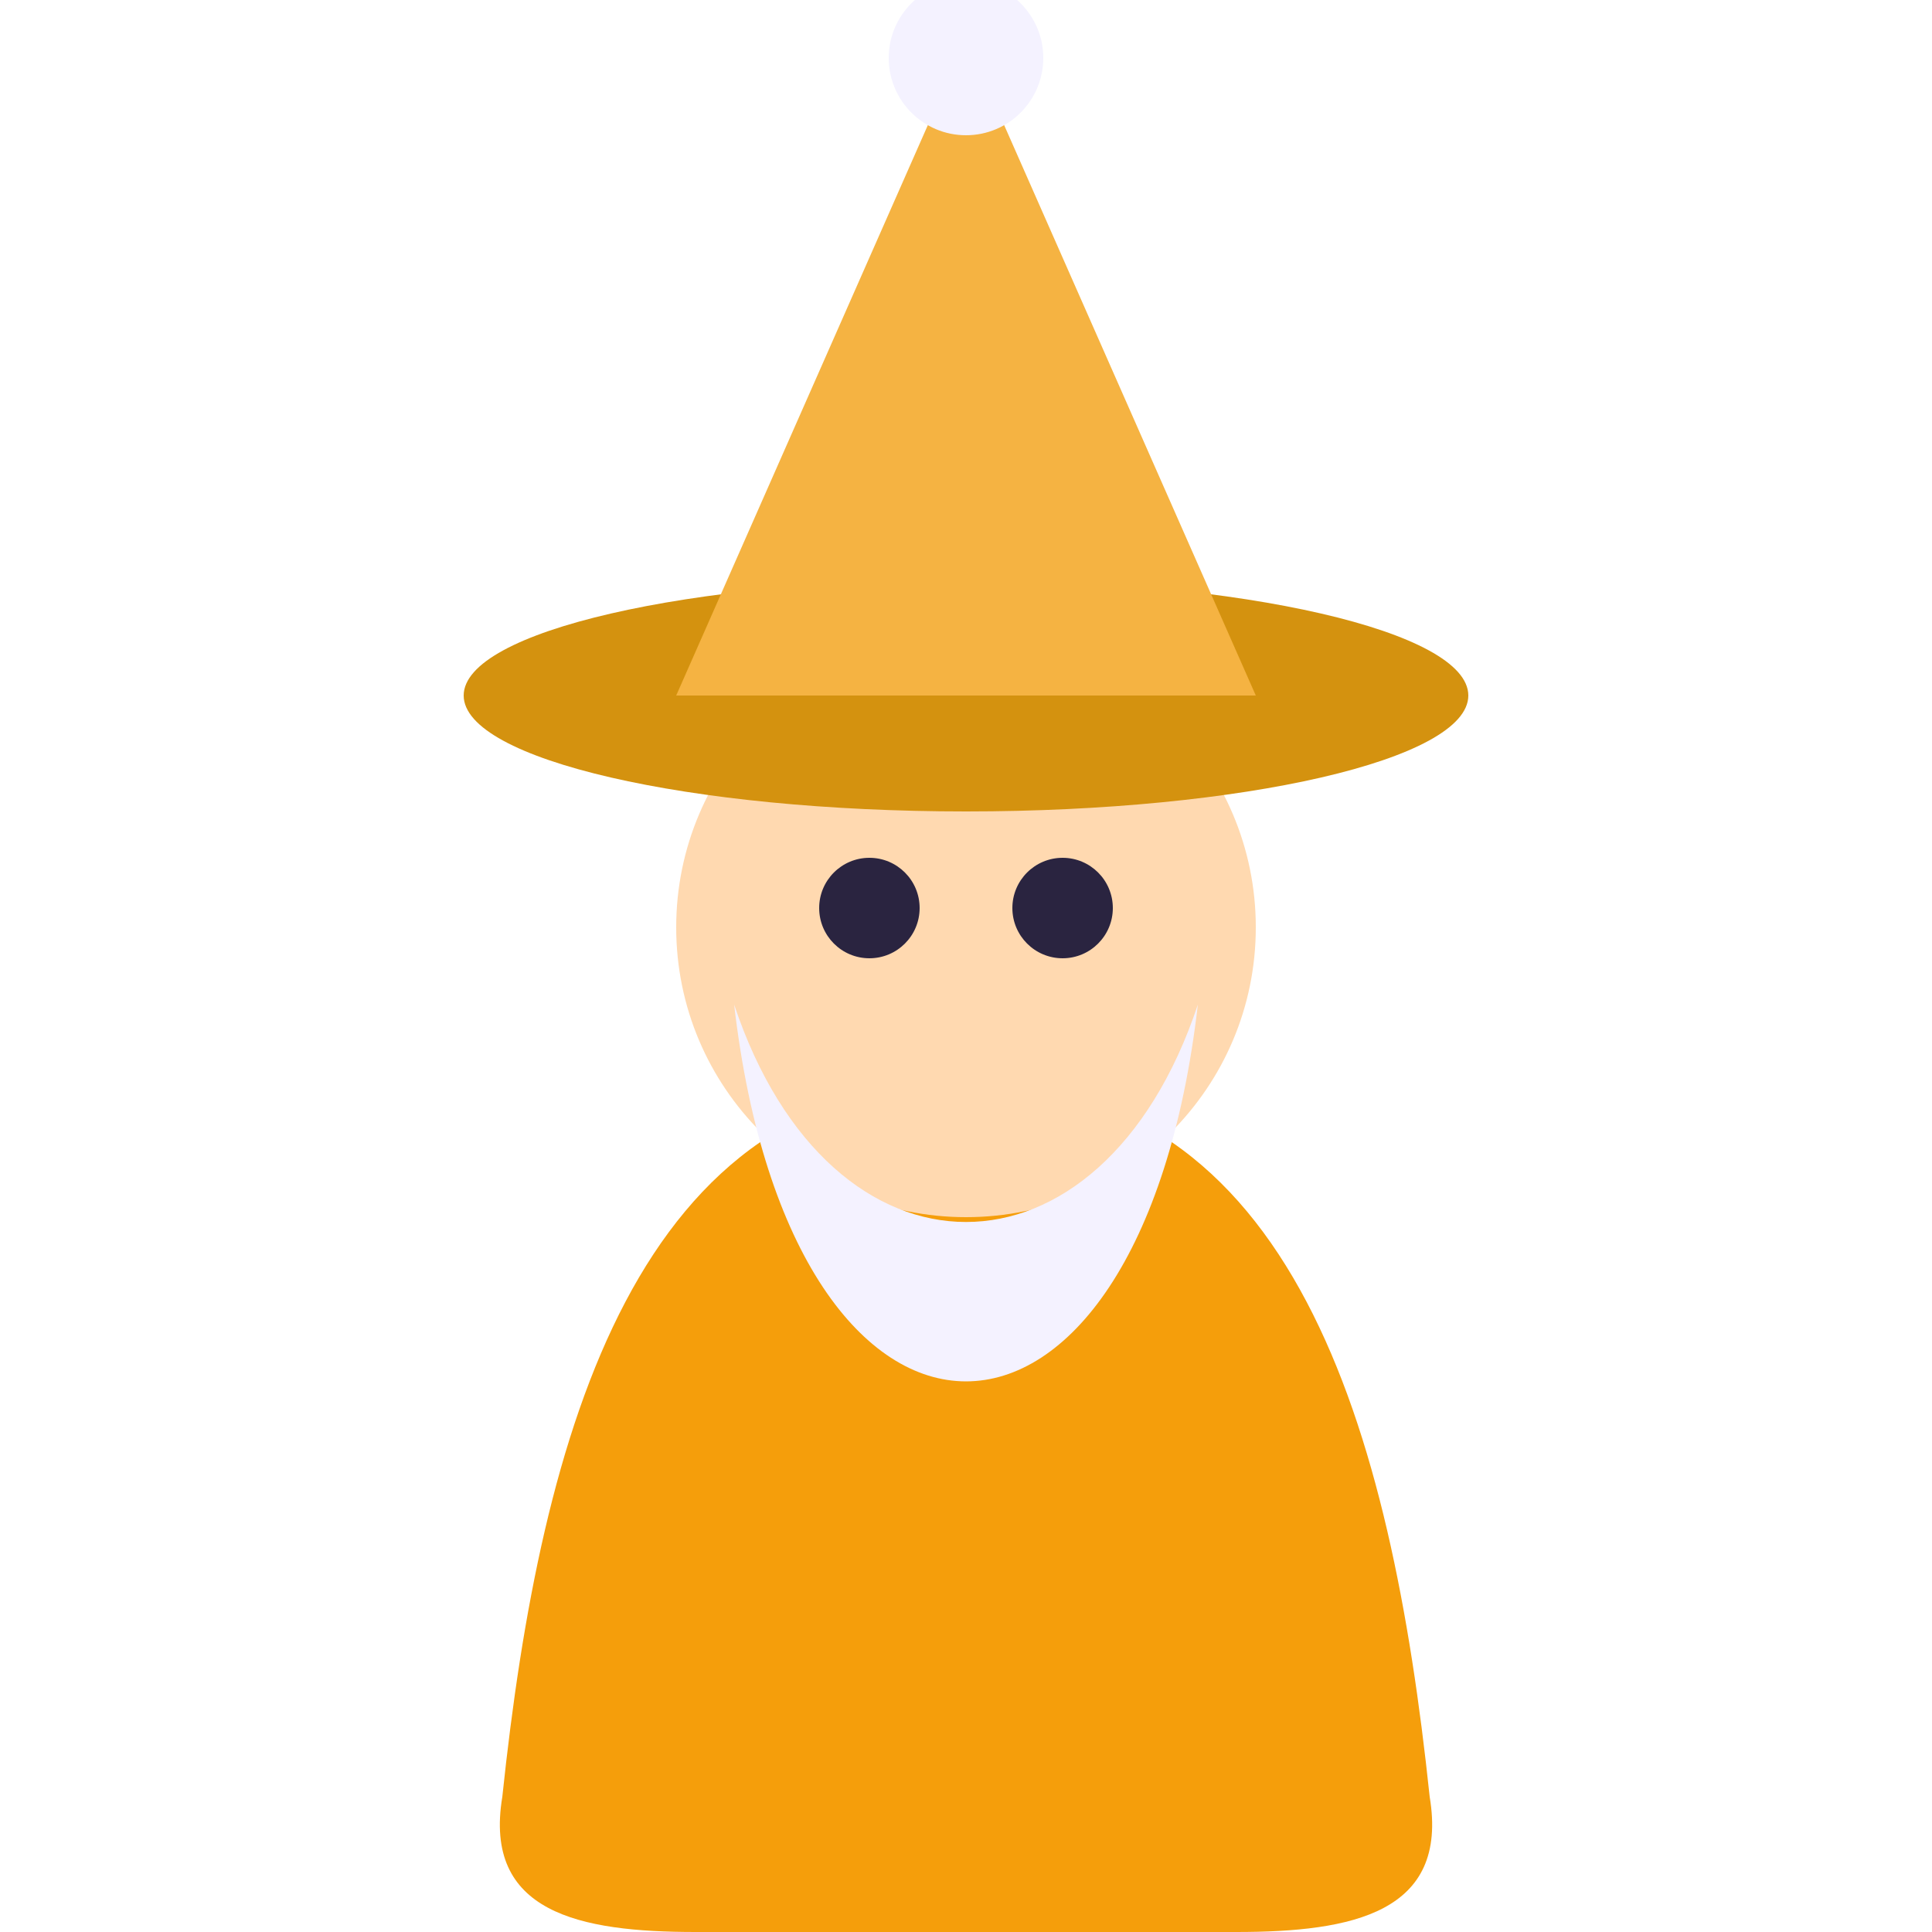
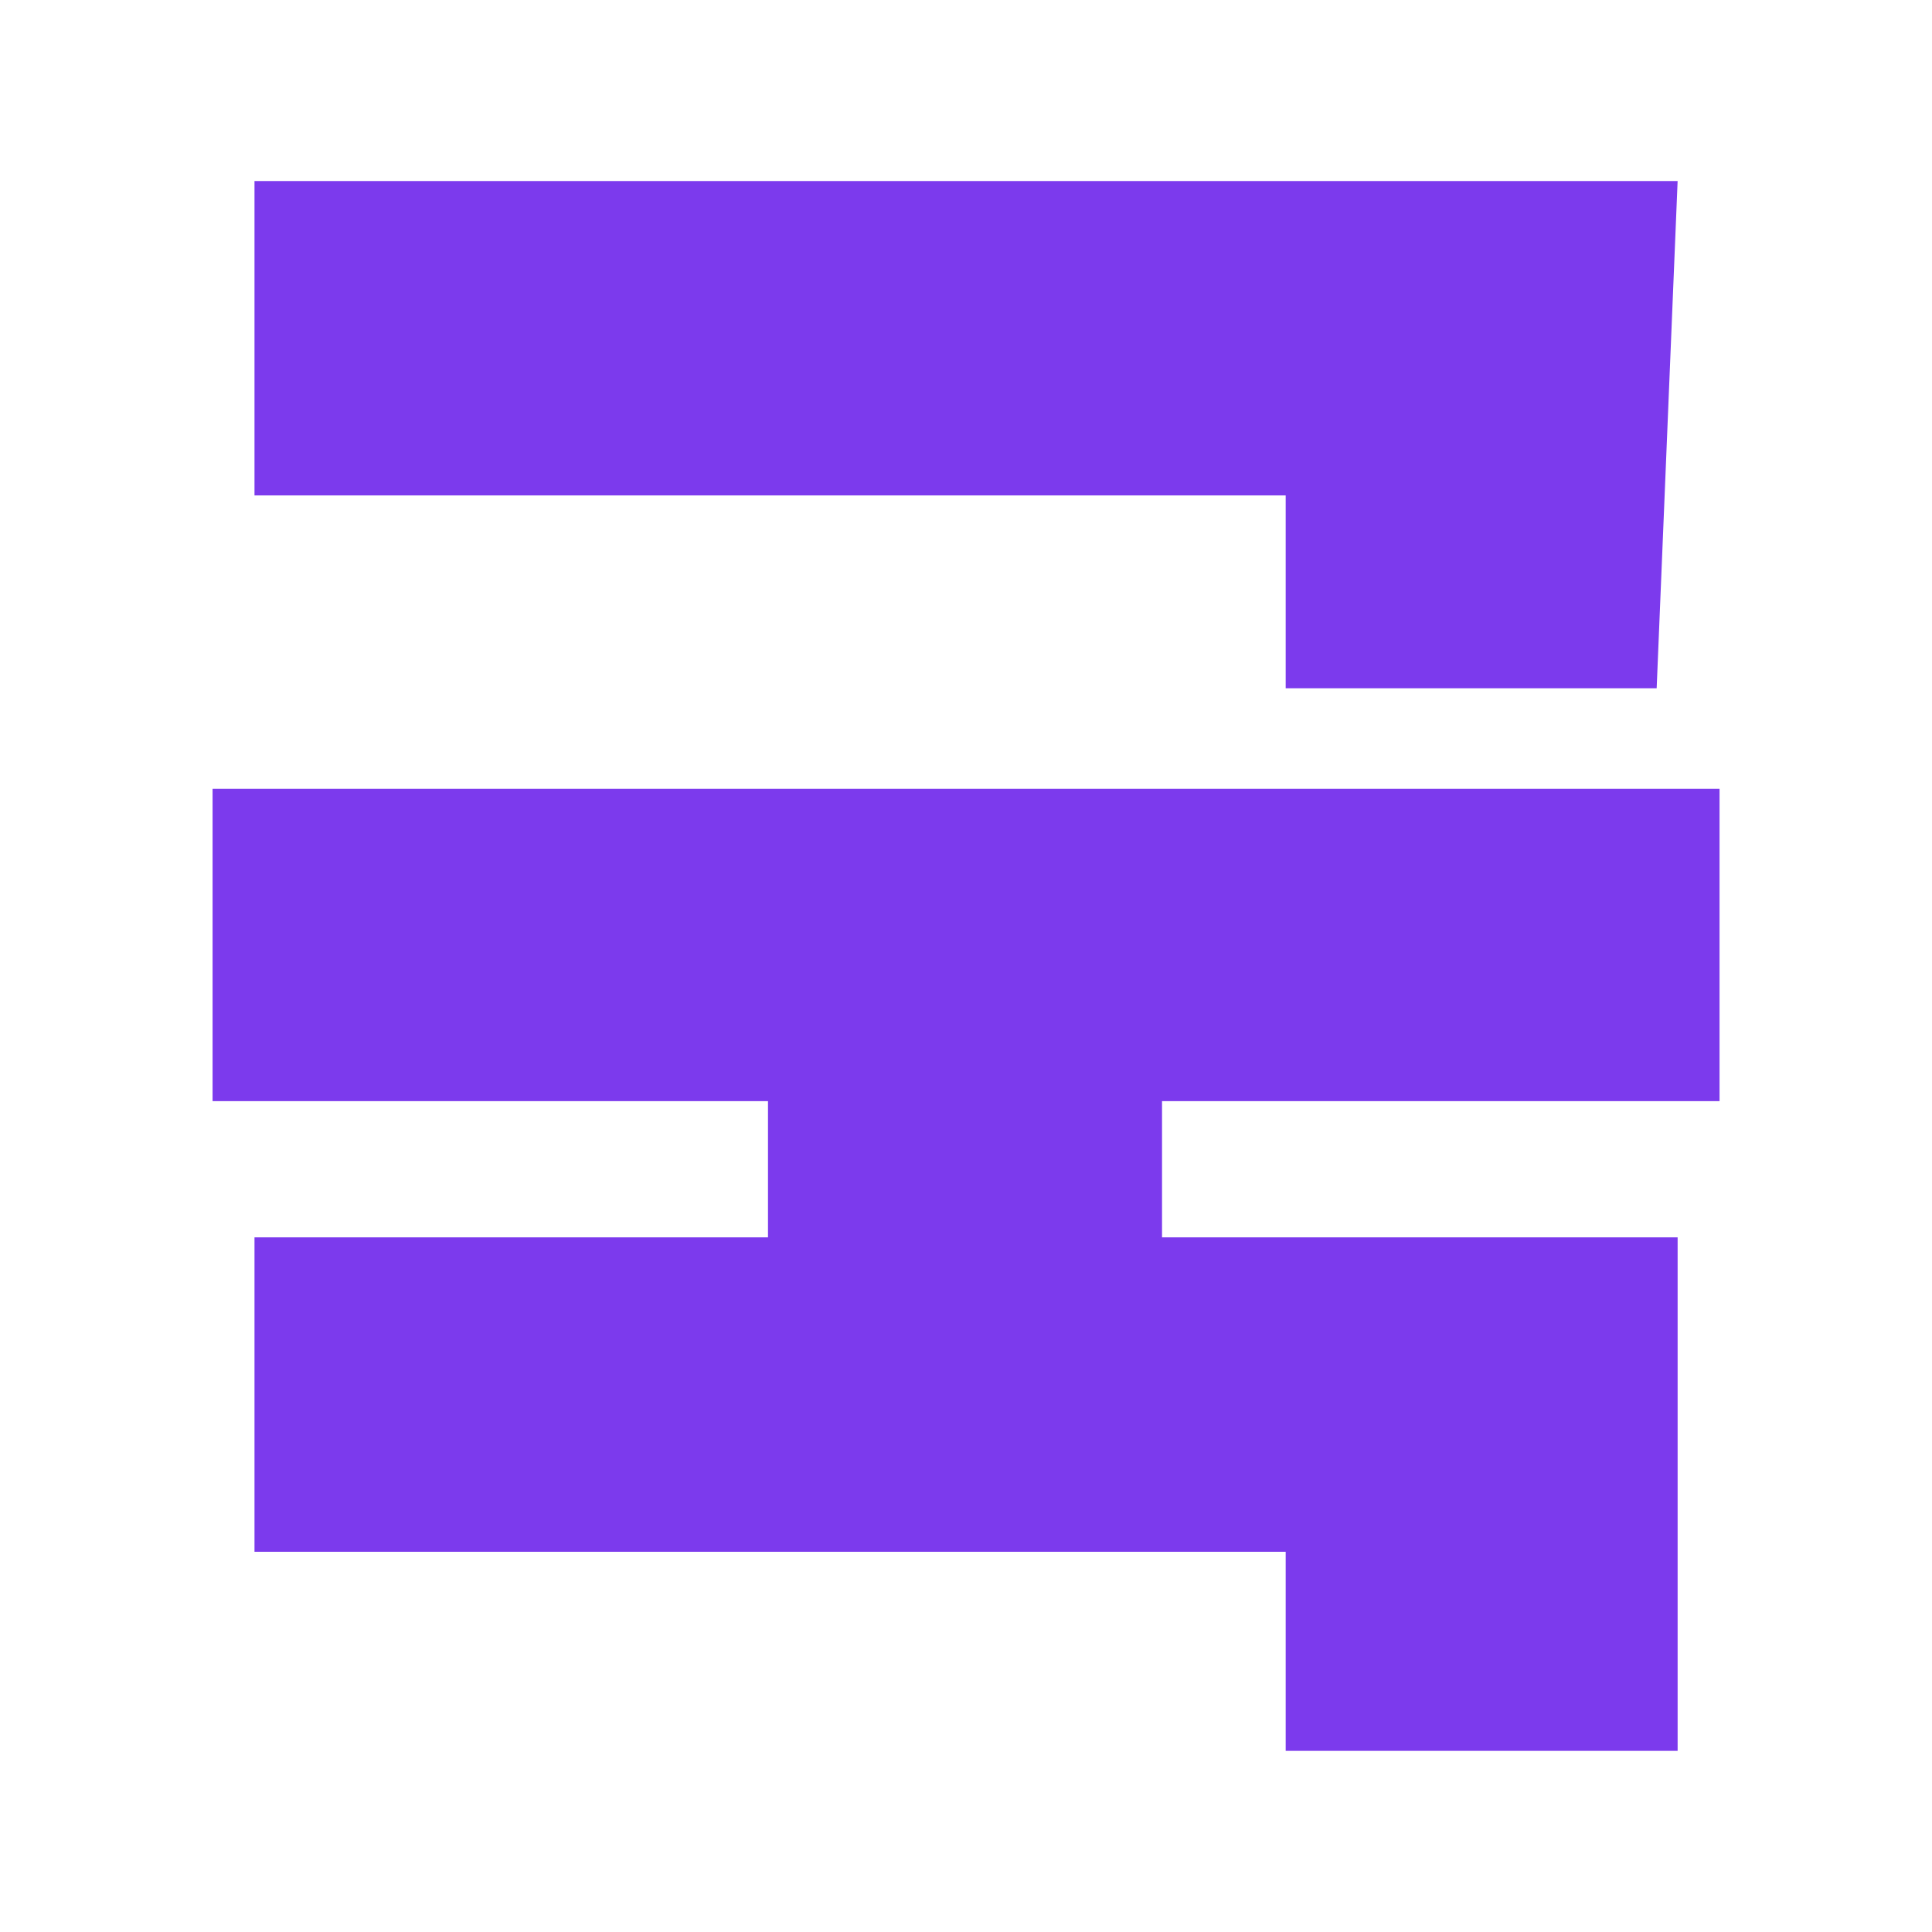
- <svg xmlns="http://www.w3.org/2000/svg" viewBox="-2 2 100 100">
-   <path d="M48 58 C31 58 26 76 24 95 C23 101 28 102 34 102 L62 102 C68 102 73 101 72 95 C70 76 65 58 48 58 Z" fill="#f59e0b" />
-   <circle cx="48" cy="50" r="15" fill="#ffd9b0" />
-   <circle cx="43" cy="49" r="2.6" fill="#2a2440" />
-   <circle cx="53" cy="49" r="2.6" fill="#2a2440" />
-   <path d="M36 54 C39 80 57 80 60 54 C55 69 41 69 36 54 Z" fill="#f4f2ff" />
-   <ellipse cx="48" cy="38" rx="26" ry="6" fill="#d4920f" />
-   <polygon points="48,4 33,38 63,38" fill="#f5b342" />
-   <circle cx="48" cy="5" r="4" fill="#f4f2ff" />
+ <svg xmlns="http://www.w3.org/2000/svg" viewBox="0 0 64 64">
+   <path fill="#7c3aed" transform="translate(2.876 58.000) scale(0.06943 -0.06943)" d="M572 599V507H749L759 749H80V599ZM779 459H60V310H325V245H80V95H572V0H759V245H513V310H779Z" />
</svg>
